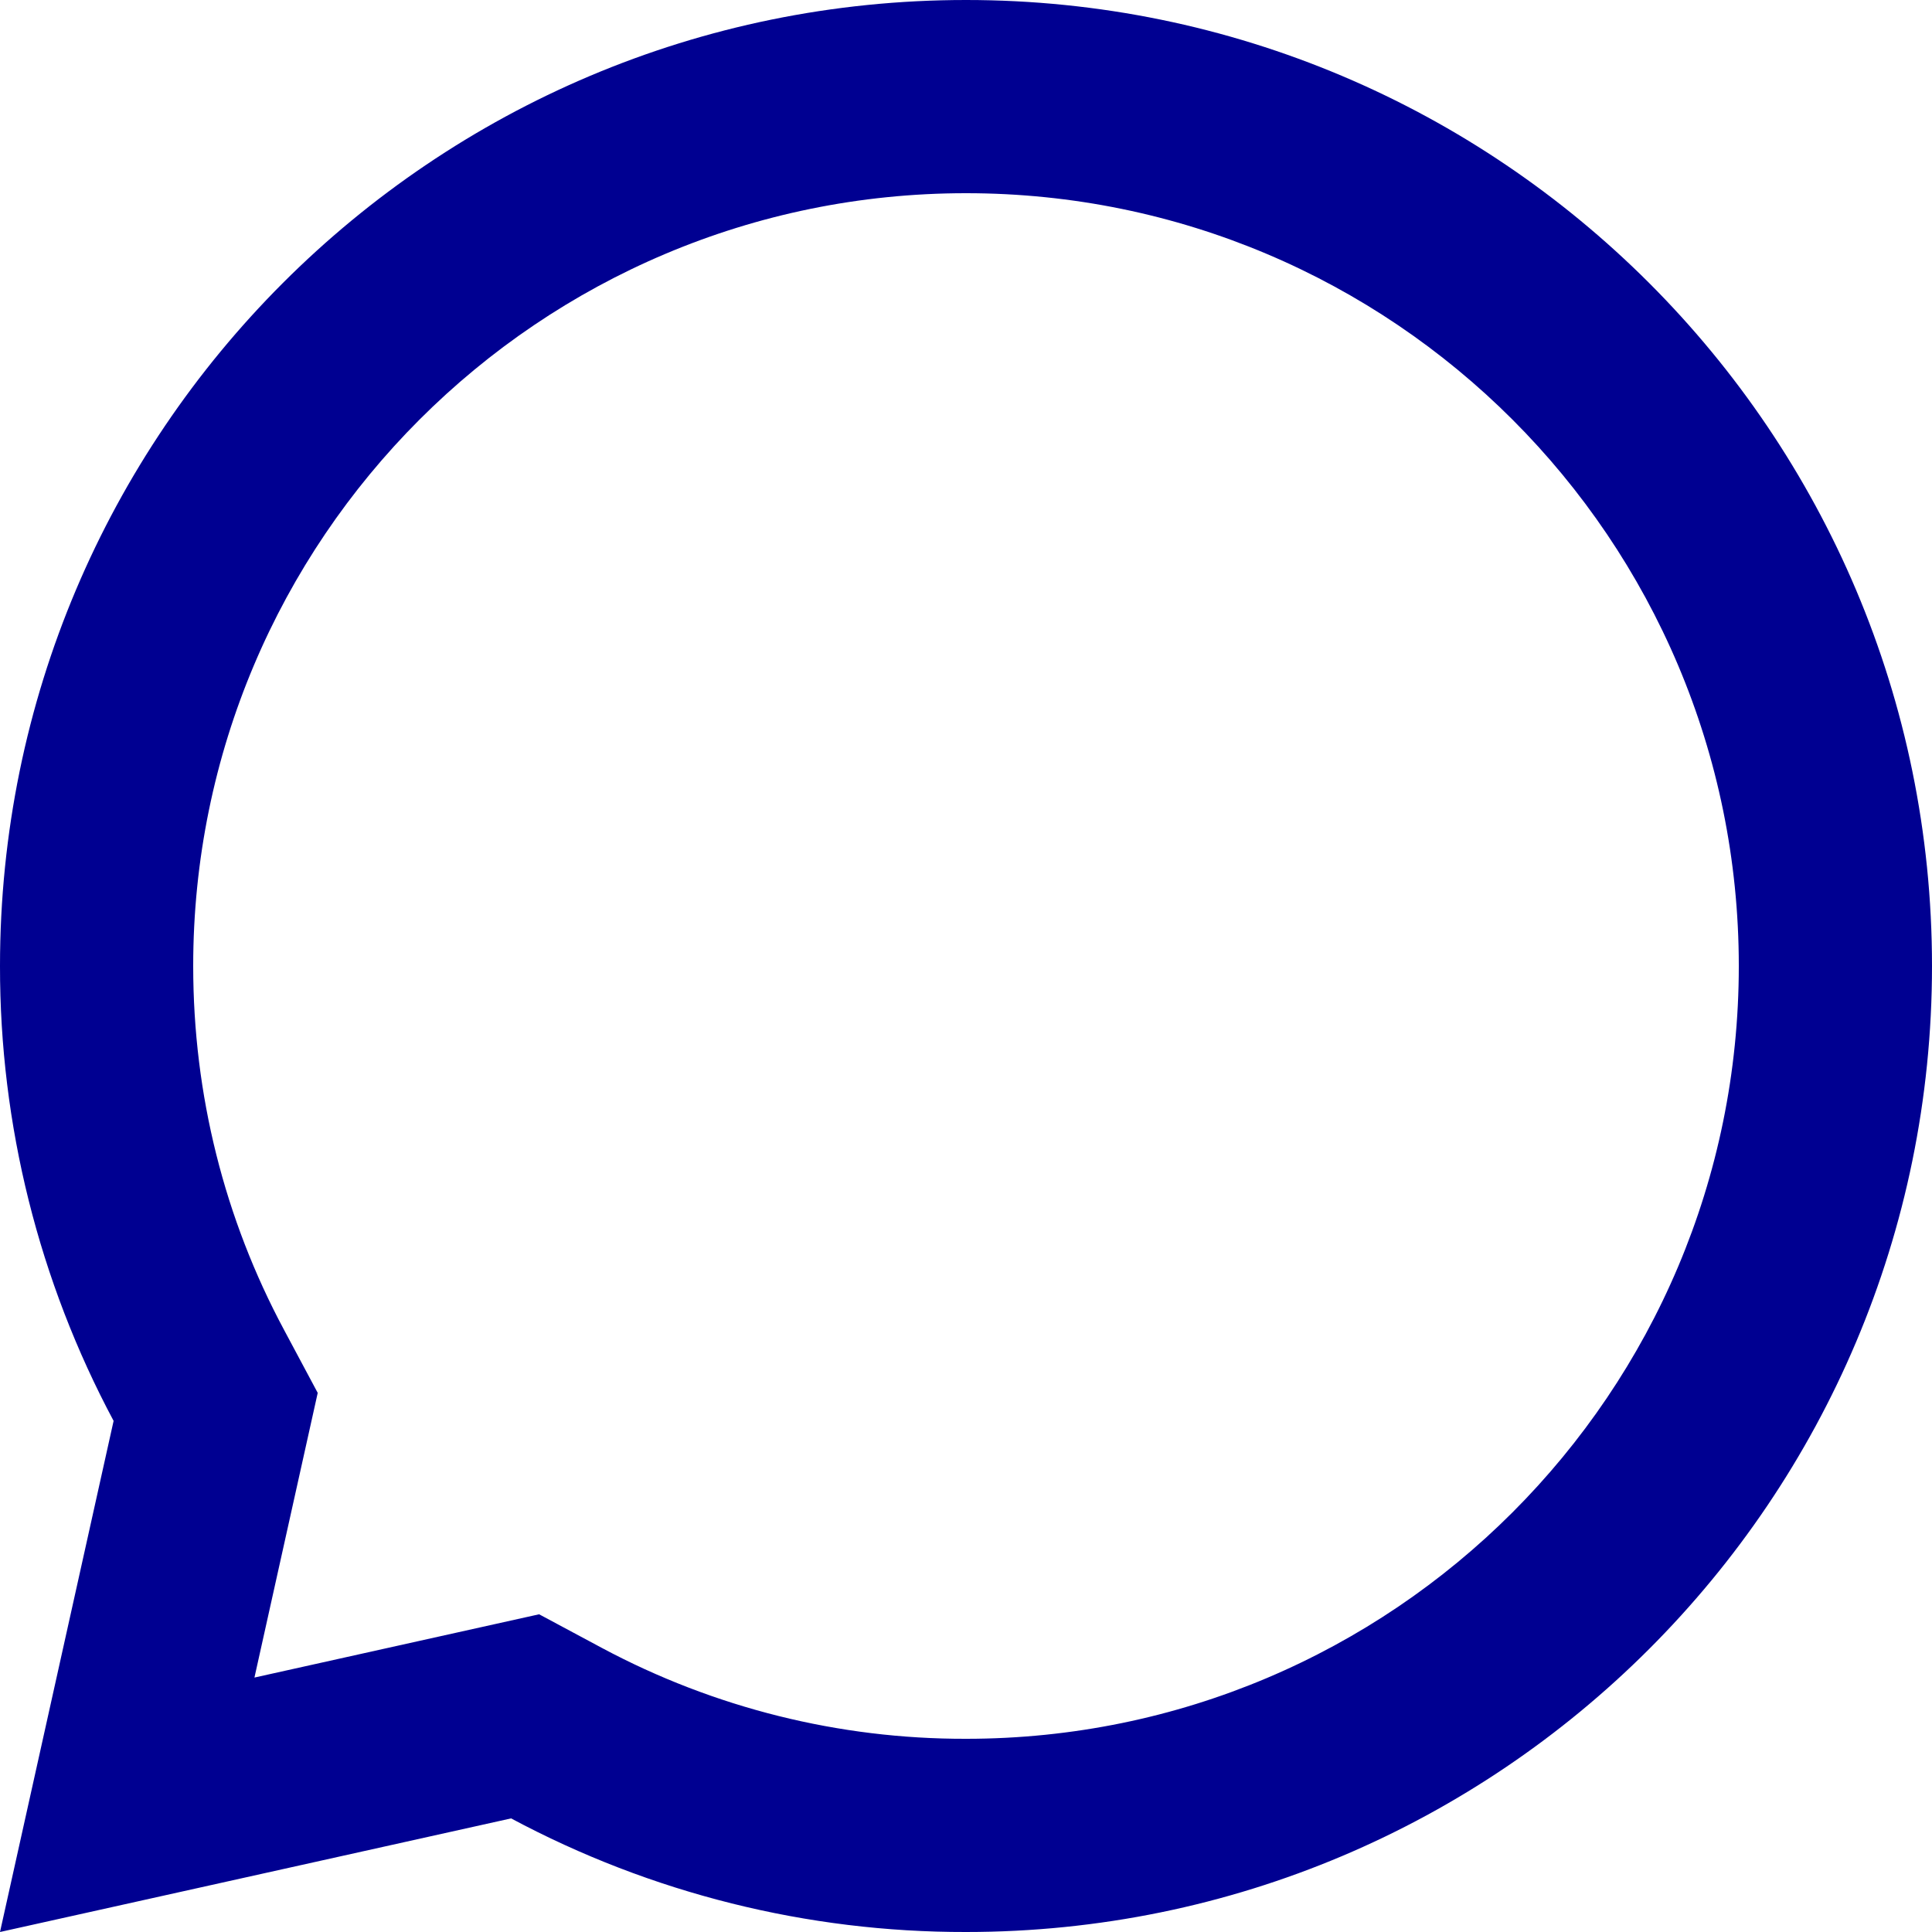
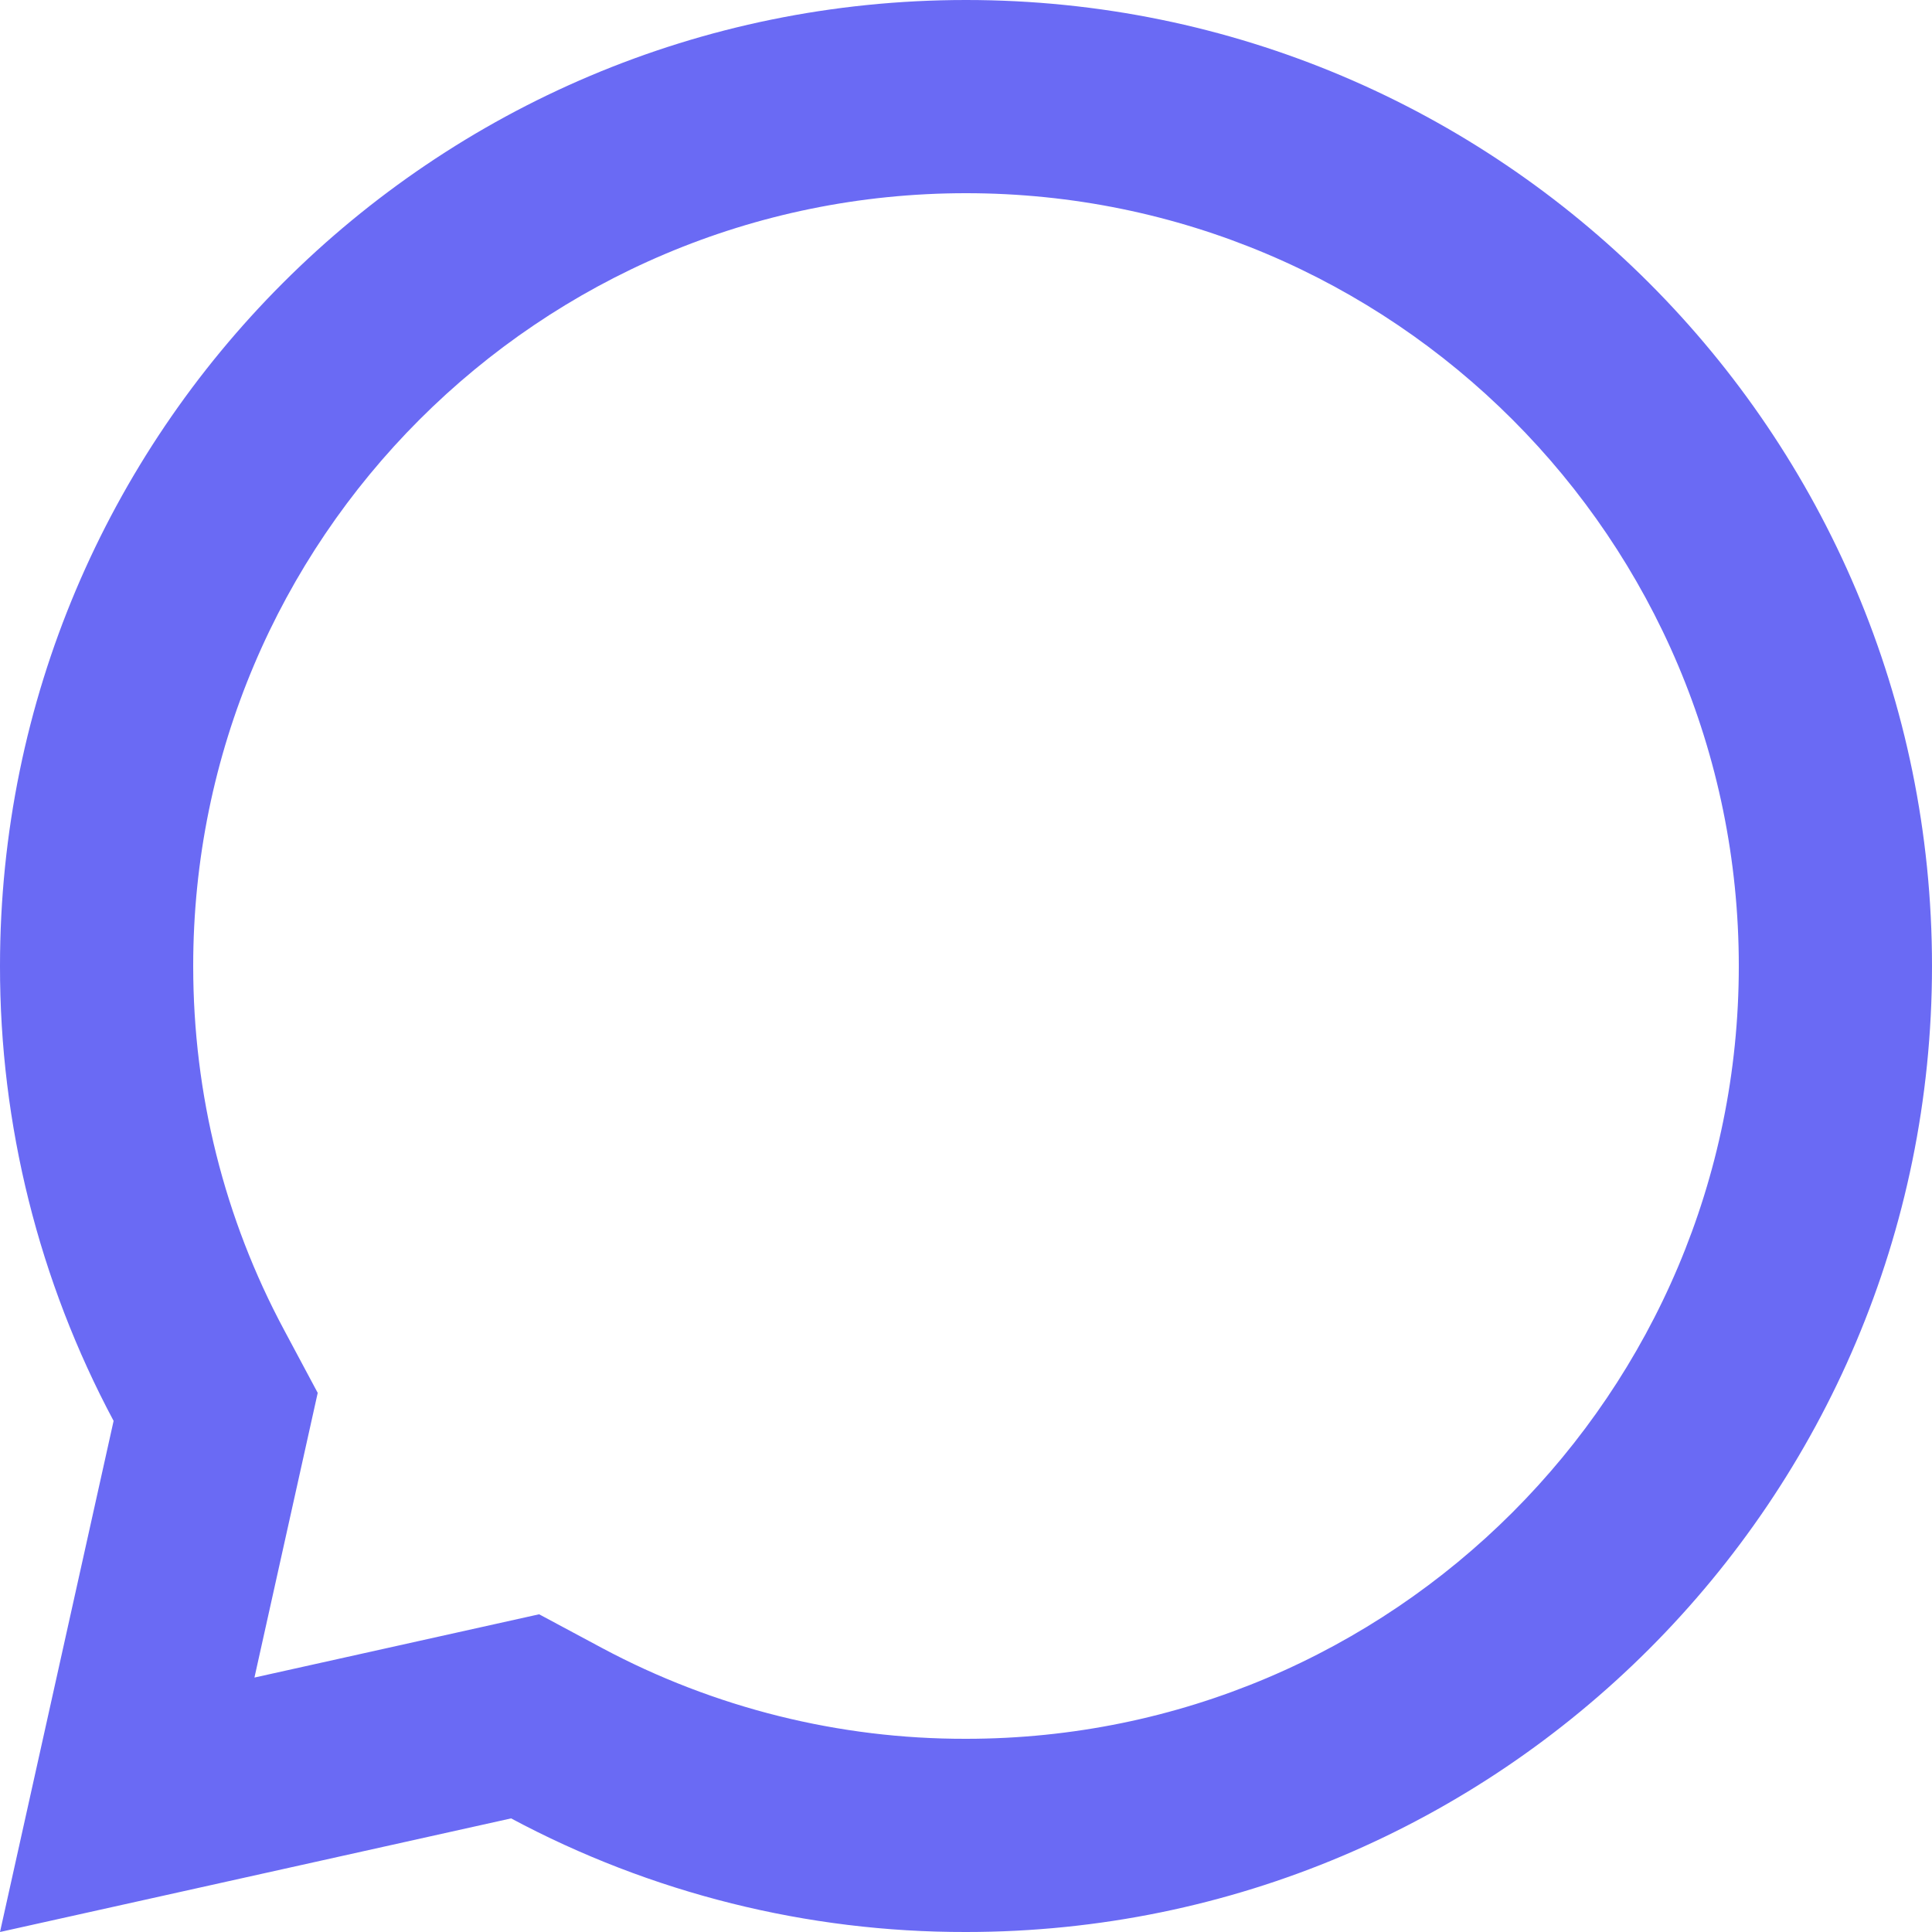
<svg xmlns="http://www.w3.org/2000/svg" width="20" height="20" viewBox="0 0 20 20" fill="none">
-   <path fill-rule="evenodd" clip-rule="evenodd" d="M10 0C15.523 0 20 4.477 20 10C20 15.523 15.523 20 10 20C8.357 20.003 6.74 19.599 5.291 18.824L-1.17042e-05 20L1.176 14.709C0.402 13.26 -0.002 11.643 -1.17042e-05 10C-1.17042e-05 4.477 4.477 0 10 0ZM10 2C5.582 2 2 5.582 2 10C2 11.334 2.325 12.618 2.94 13.766L3.289 14.419L2.634 17.366L5.581 16.711L6.234 17.061C7.393 17.68 8.686 18.003 10 18C14.418 18 18 14.418 18 10C18 5.582 14.418 2 10 2Z" fill="#000091" />
+   <path fill-rule="evenodd" clip-rule="evenodd" d="M10 0C15.523 0 20 4.477 20 10C20 15.523 15.523 20 10 20C8.357 20.003 6.74 19.599 5.291 18.824L-1.17042e-05 20L1.176 14.709C0.402 13.26 -0.002 11.643 -1.17042e-05 10C-1.17042e-05 4.477 4.477 0 10 0ZM10 2C5.582 2 2 5.582 2 10C2 11.334 2.325 12.618 2.94 13.766L3.289 14.419L2.634 17.366L5.581 16.711L6.234 17.061C7.393 17.68 8.686 18.003 10 18C14.418 18 18 14.418 18 10C18 5.582 14.418 2 10 2Z" fill="#6A6AF4" />
</svg>
